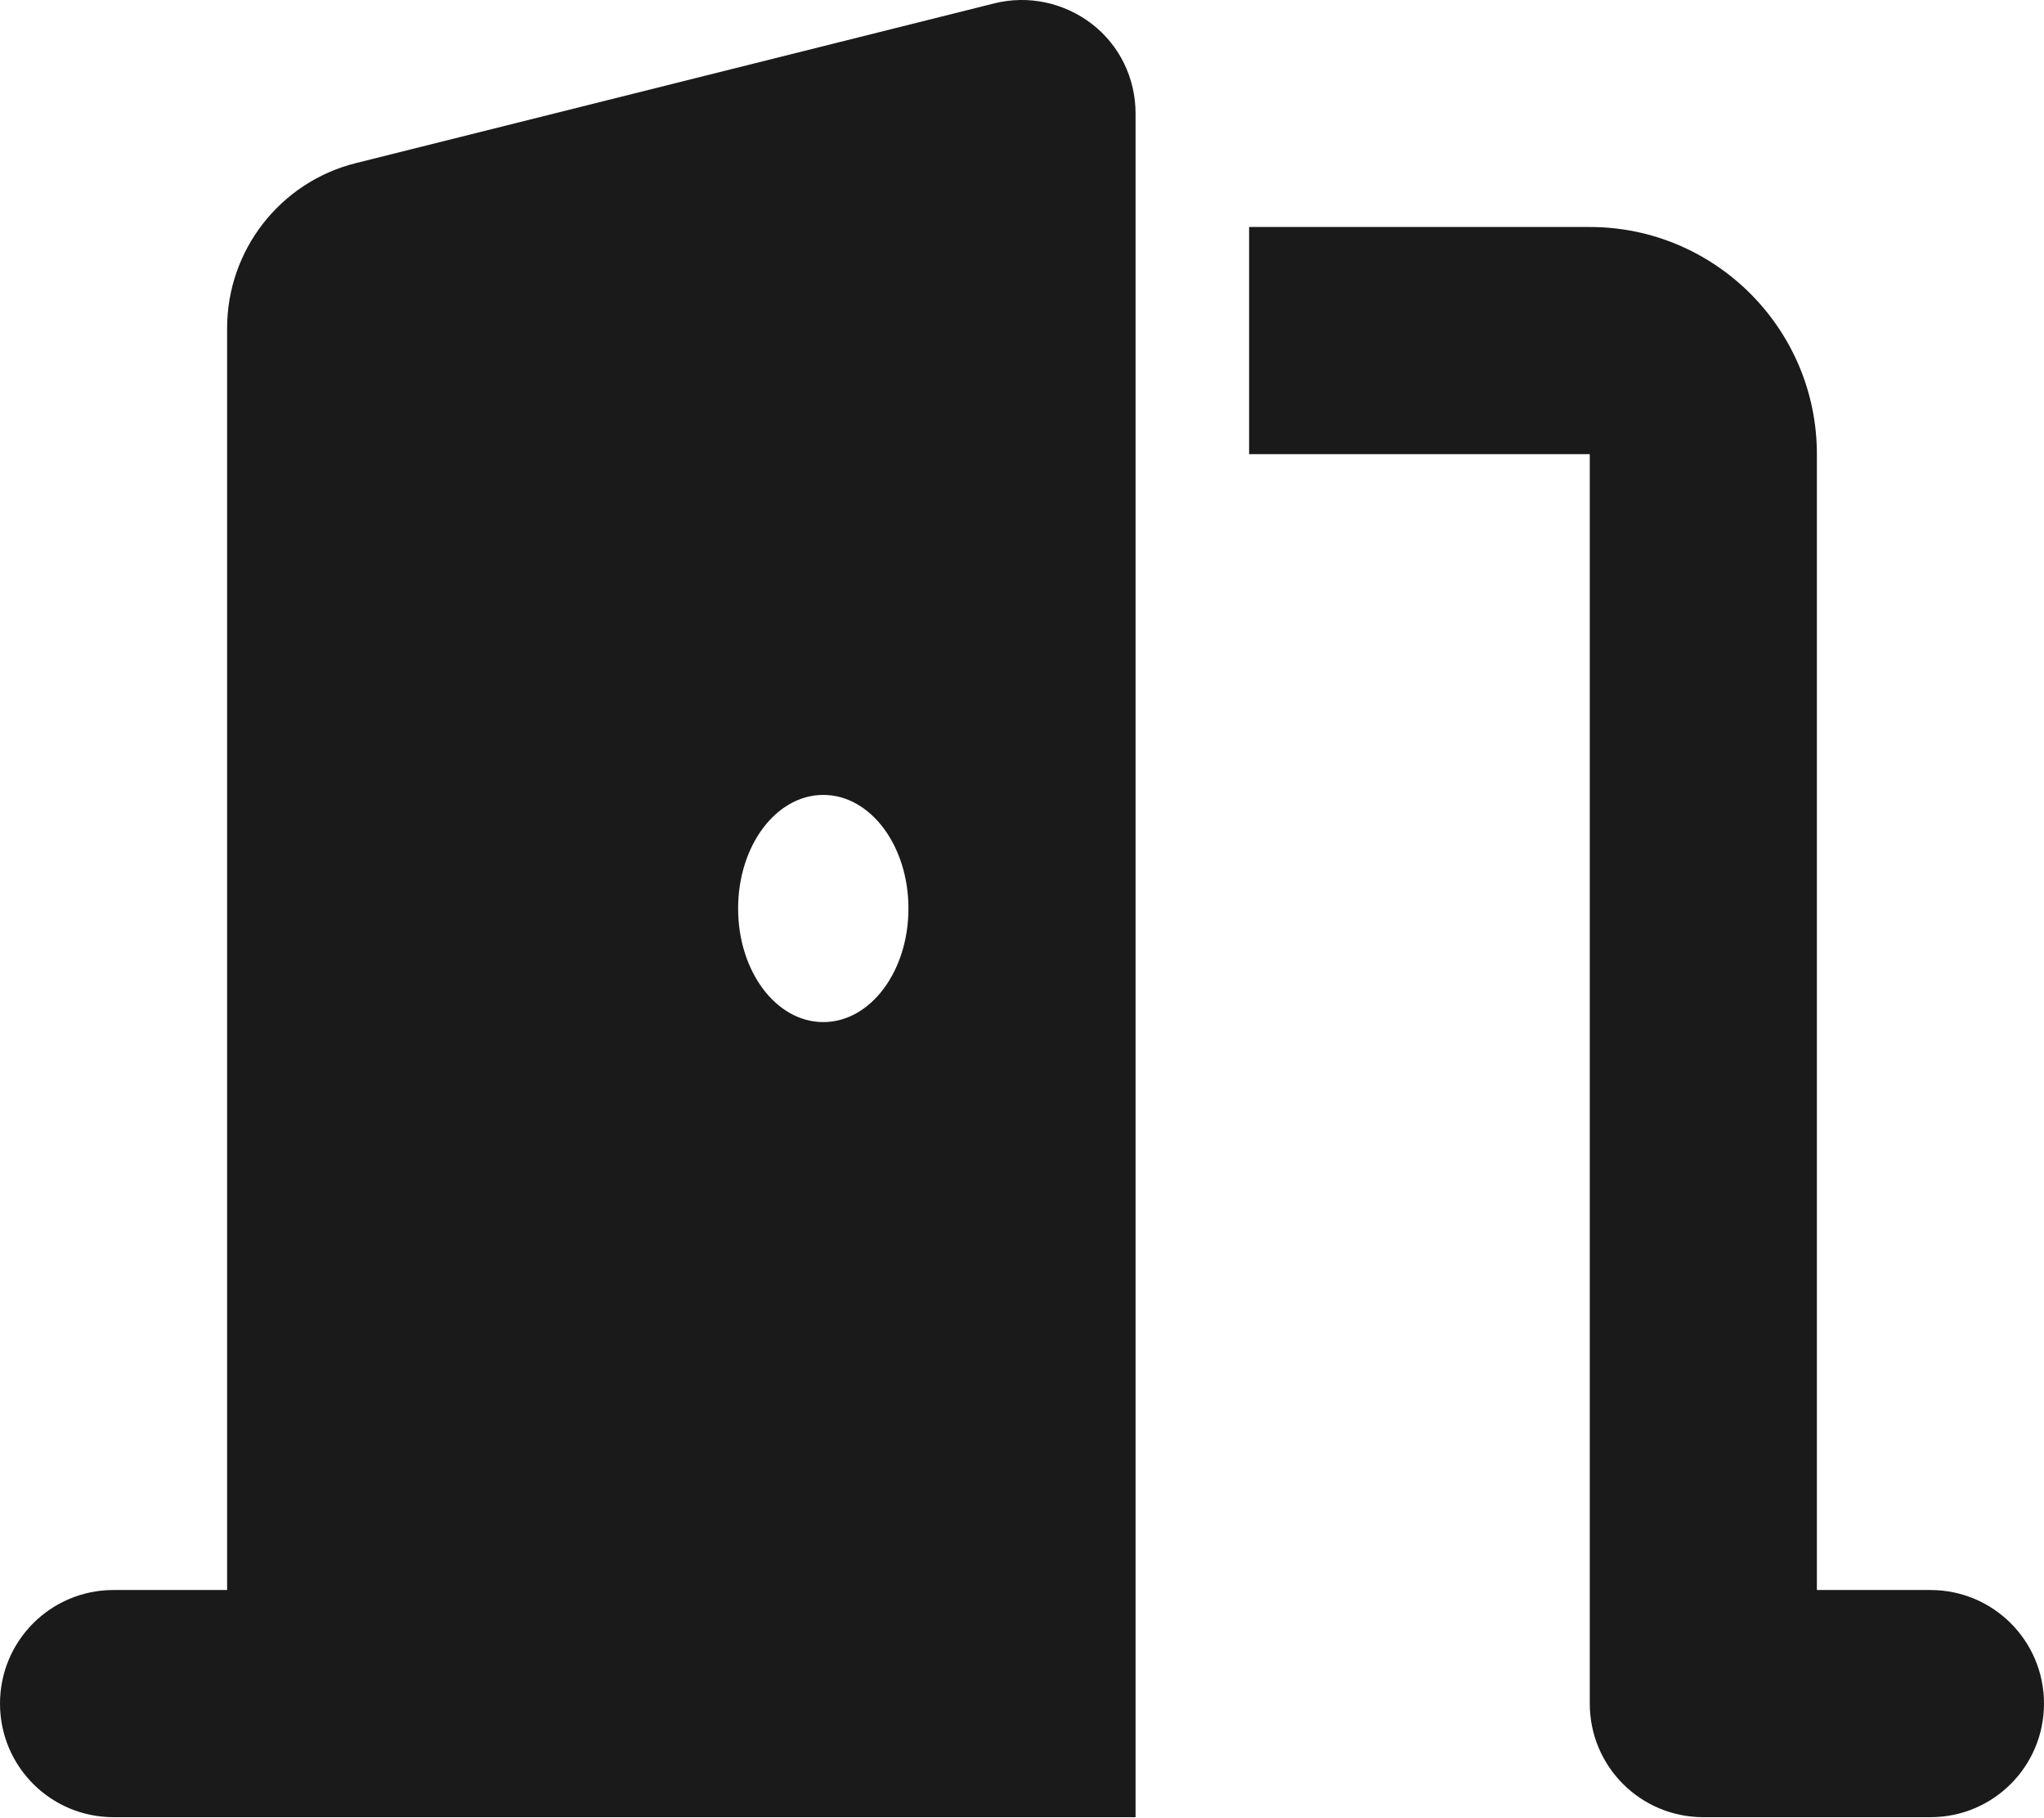
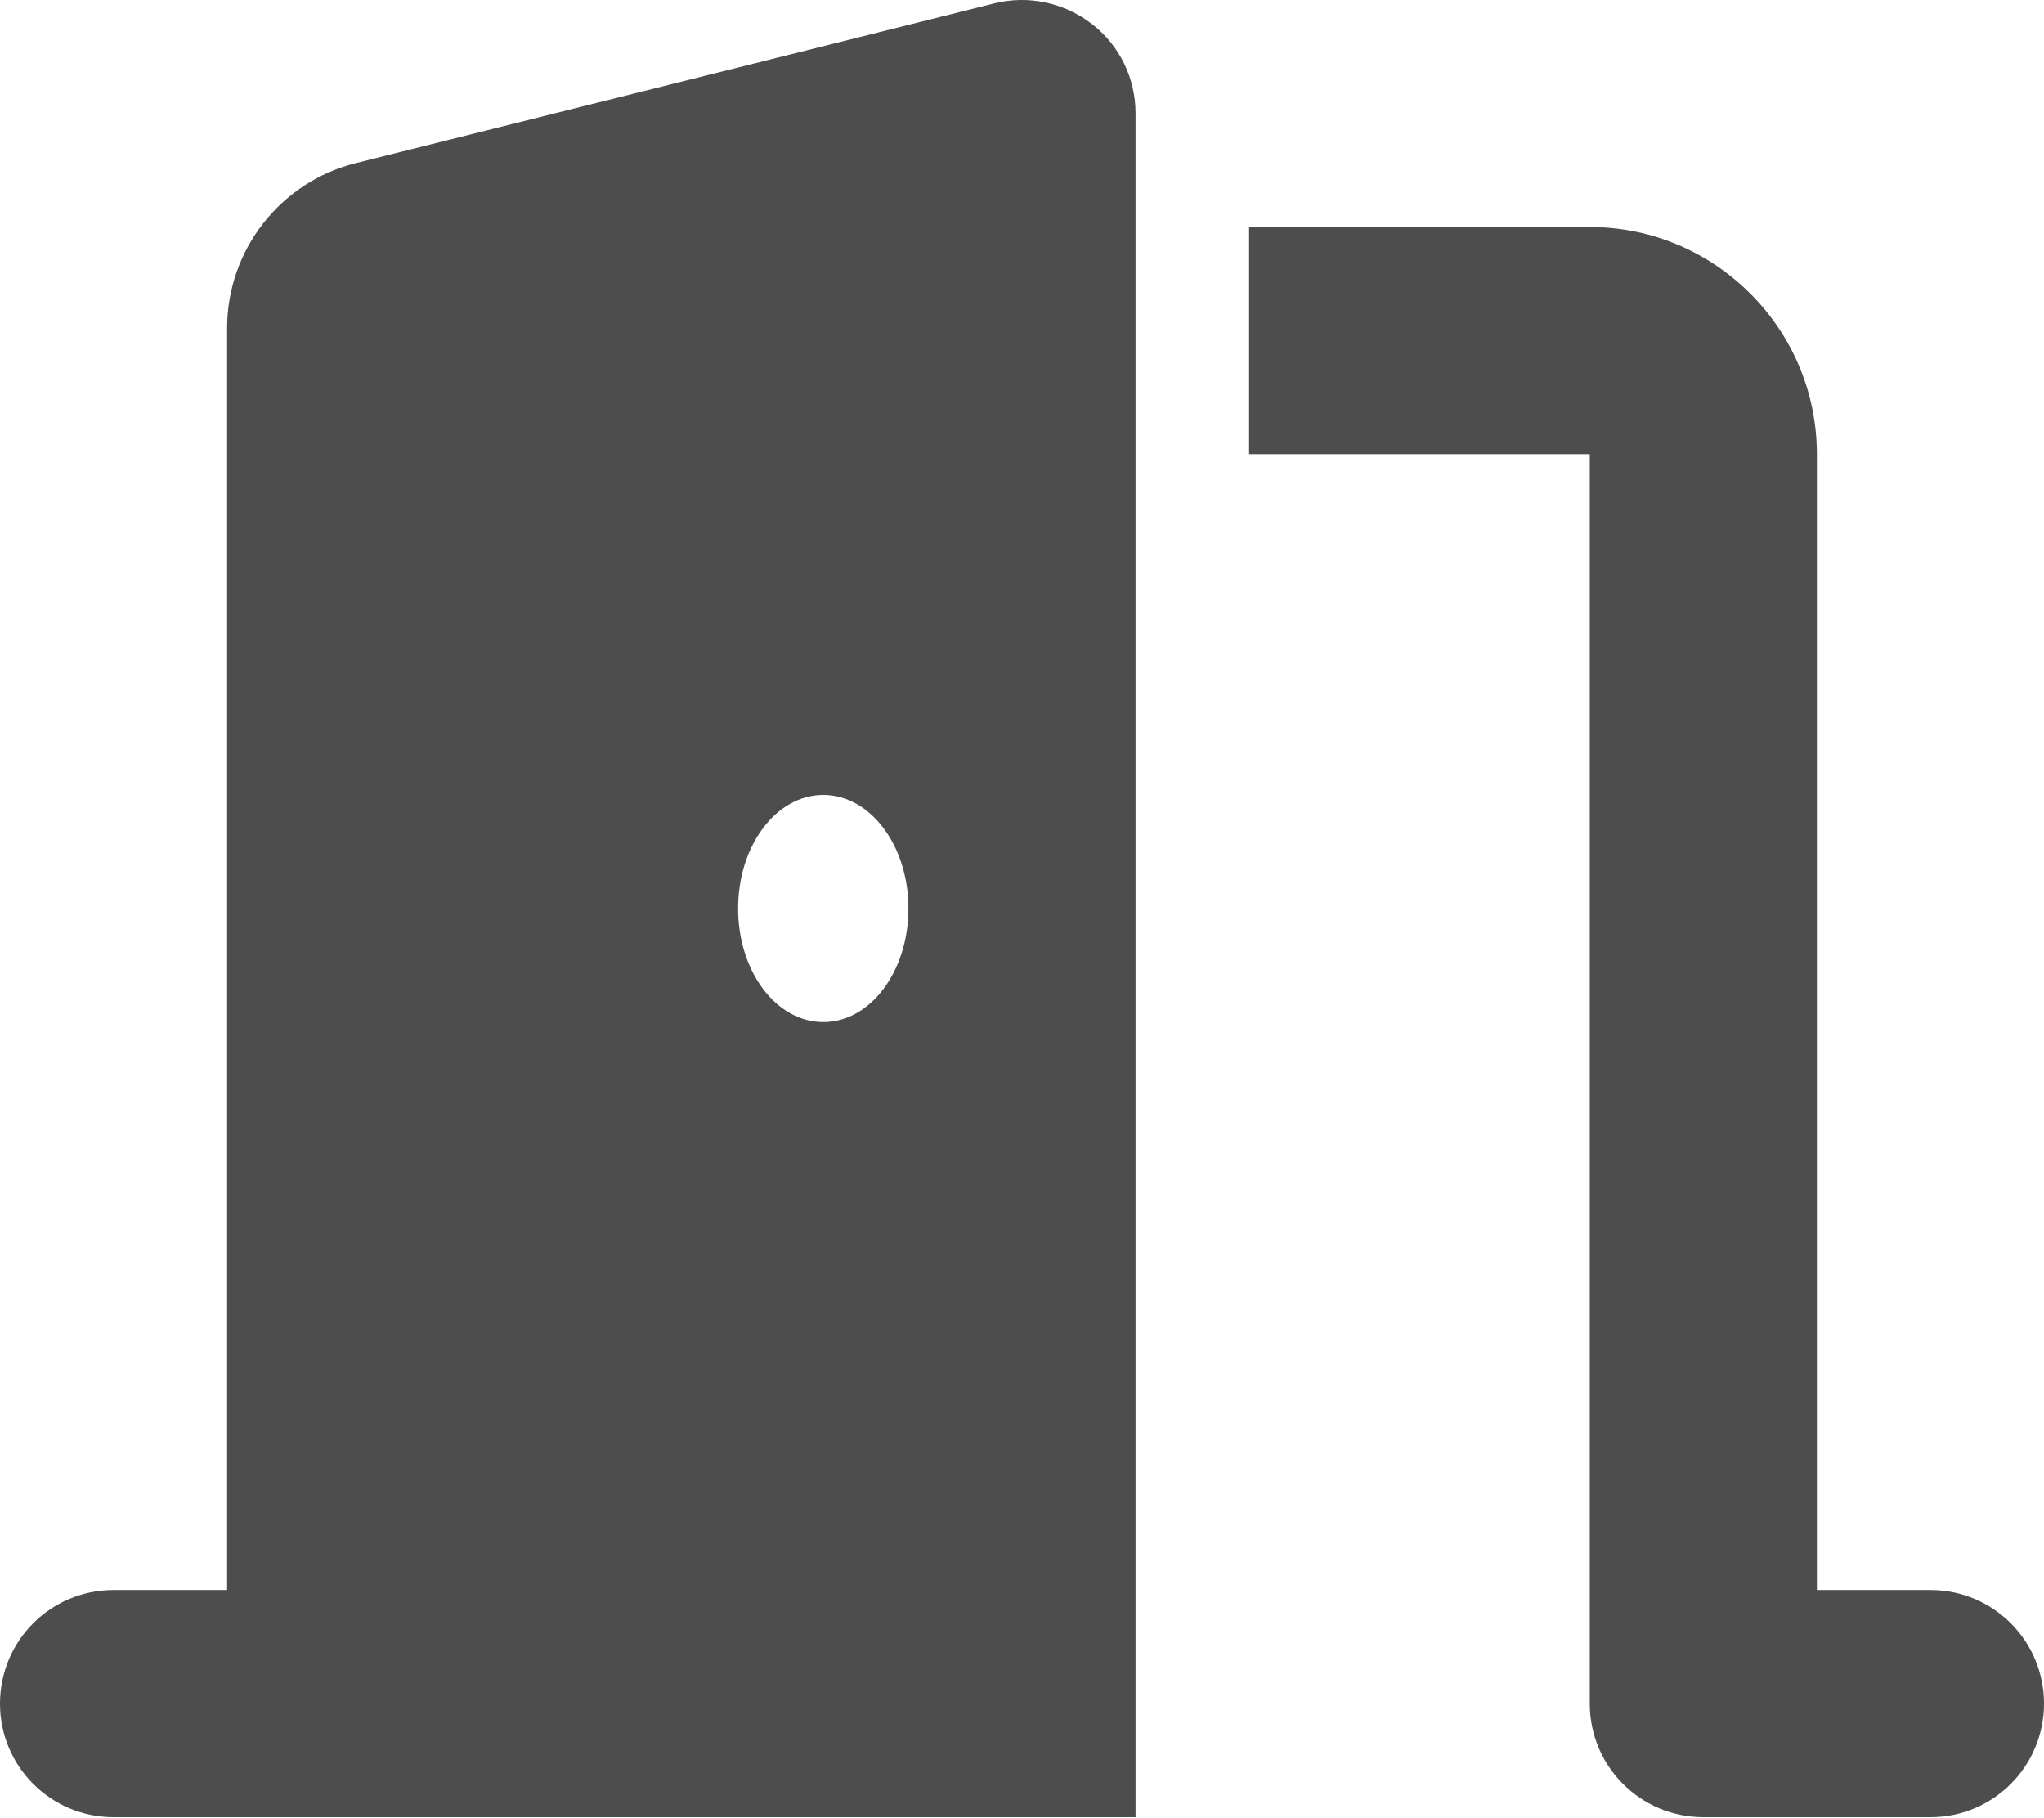
<svg xmlns="http://www.w3.org/2000/svg" viewBox="0 0 23.04 20.478" version="1.1" id="svg4" width="23.04" height="20.478">
  <defs id="defs8" />
-   <path d="m 12.8,1.278 c 0,-0.396 -0.18,-0.768 -0.492,-1.008 -0.312,-0.24 -0.716,-0.328 -1.1,-0.232 L 4.012,1.838 c -0.852,0.212 -1.452,0.98 -1.452,1.86 V 17.918 H 1.28 c -0.708,0 -1.28,0.572 -1.28,1.28 0,0.708 0.572,1.28 1.28,1.28 h 2.56 7.68 1.28 v -1.28 z m -2.56,8.96 c 0,0.708 -0.428,1.28 -0.96,1.28 -0.532,0 -0.96,-0.572 -0.96,-1.28 0,-0.708 0.428,-1.28 0.96,-1.28 0.532,0 0.96,0.572 0.96,1.28 z m 3.84,-5.12 h 3.84 V 19.198 c 0,0.708 0.572,1.28 1.28,1.28 h 2.56 c 0.708,0 1.28,-0.572 1.28,-1.28 0,-0.708 -0.572,-1.28 -1.28,-1.28 H 20.48 V 5.118 c 0,-1.412 -1.148,-2.56 -2.56,-2.56 h -3.84 z" id="path2" style="fill:#1a1a1a;stroke-width:0.04" />
+   <path d="m 12.8,1.278 c 0,-0.396 -0.18,-0.768 -0.492,-1.008 -0.312,-0.24 -0.716,-0.328 -1.1,-0.232 L 4.012,1.838 c -0.852,0.212 -1.452,0.98 -1.452,1.86 V 17.918 H 1.28 c -0.708,0 -1.28,0.572 -1.28,1.28 0,0.708 0.572,1.28 1.28,1.28 h 2.56 7.68 1.28 v -1.28 z m -2.56,8.96 c 0,0.708 -0.428,1.28 -0.96,1.28 -0.532,0 -0.96,-0.572 -0.96,-1.28 0,-0.708 0.428,-1.28 0.96,-1.28 0.532,0 0.96,0.572 0.96,1.28 z m 3.84,-5.12 h 3.84 V 19.198 c 0,0.708 0.572,1.28 1.28,1.28 h 2.56 c 0.708,0 1.28,-0.572 1.28,-1.28 0,-0.708 -0.572,-1.28 -1.28,-1.28 H 20.48 V 5.118 c 0,-1.412 -1.148,-2.56 -2.56,-2.56 h -3.84 z" id="path2" style="fill:#4d4d4d;stroke-width:0.04" />
</svg>
